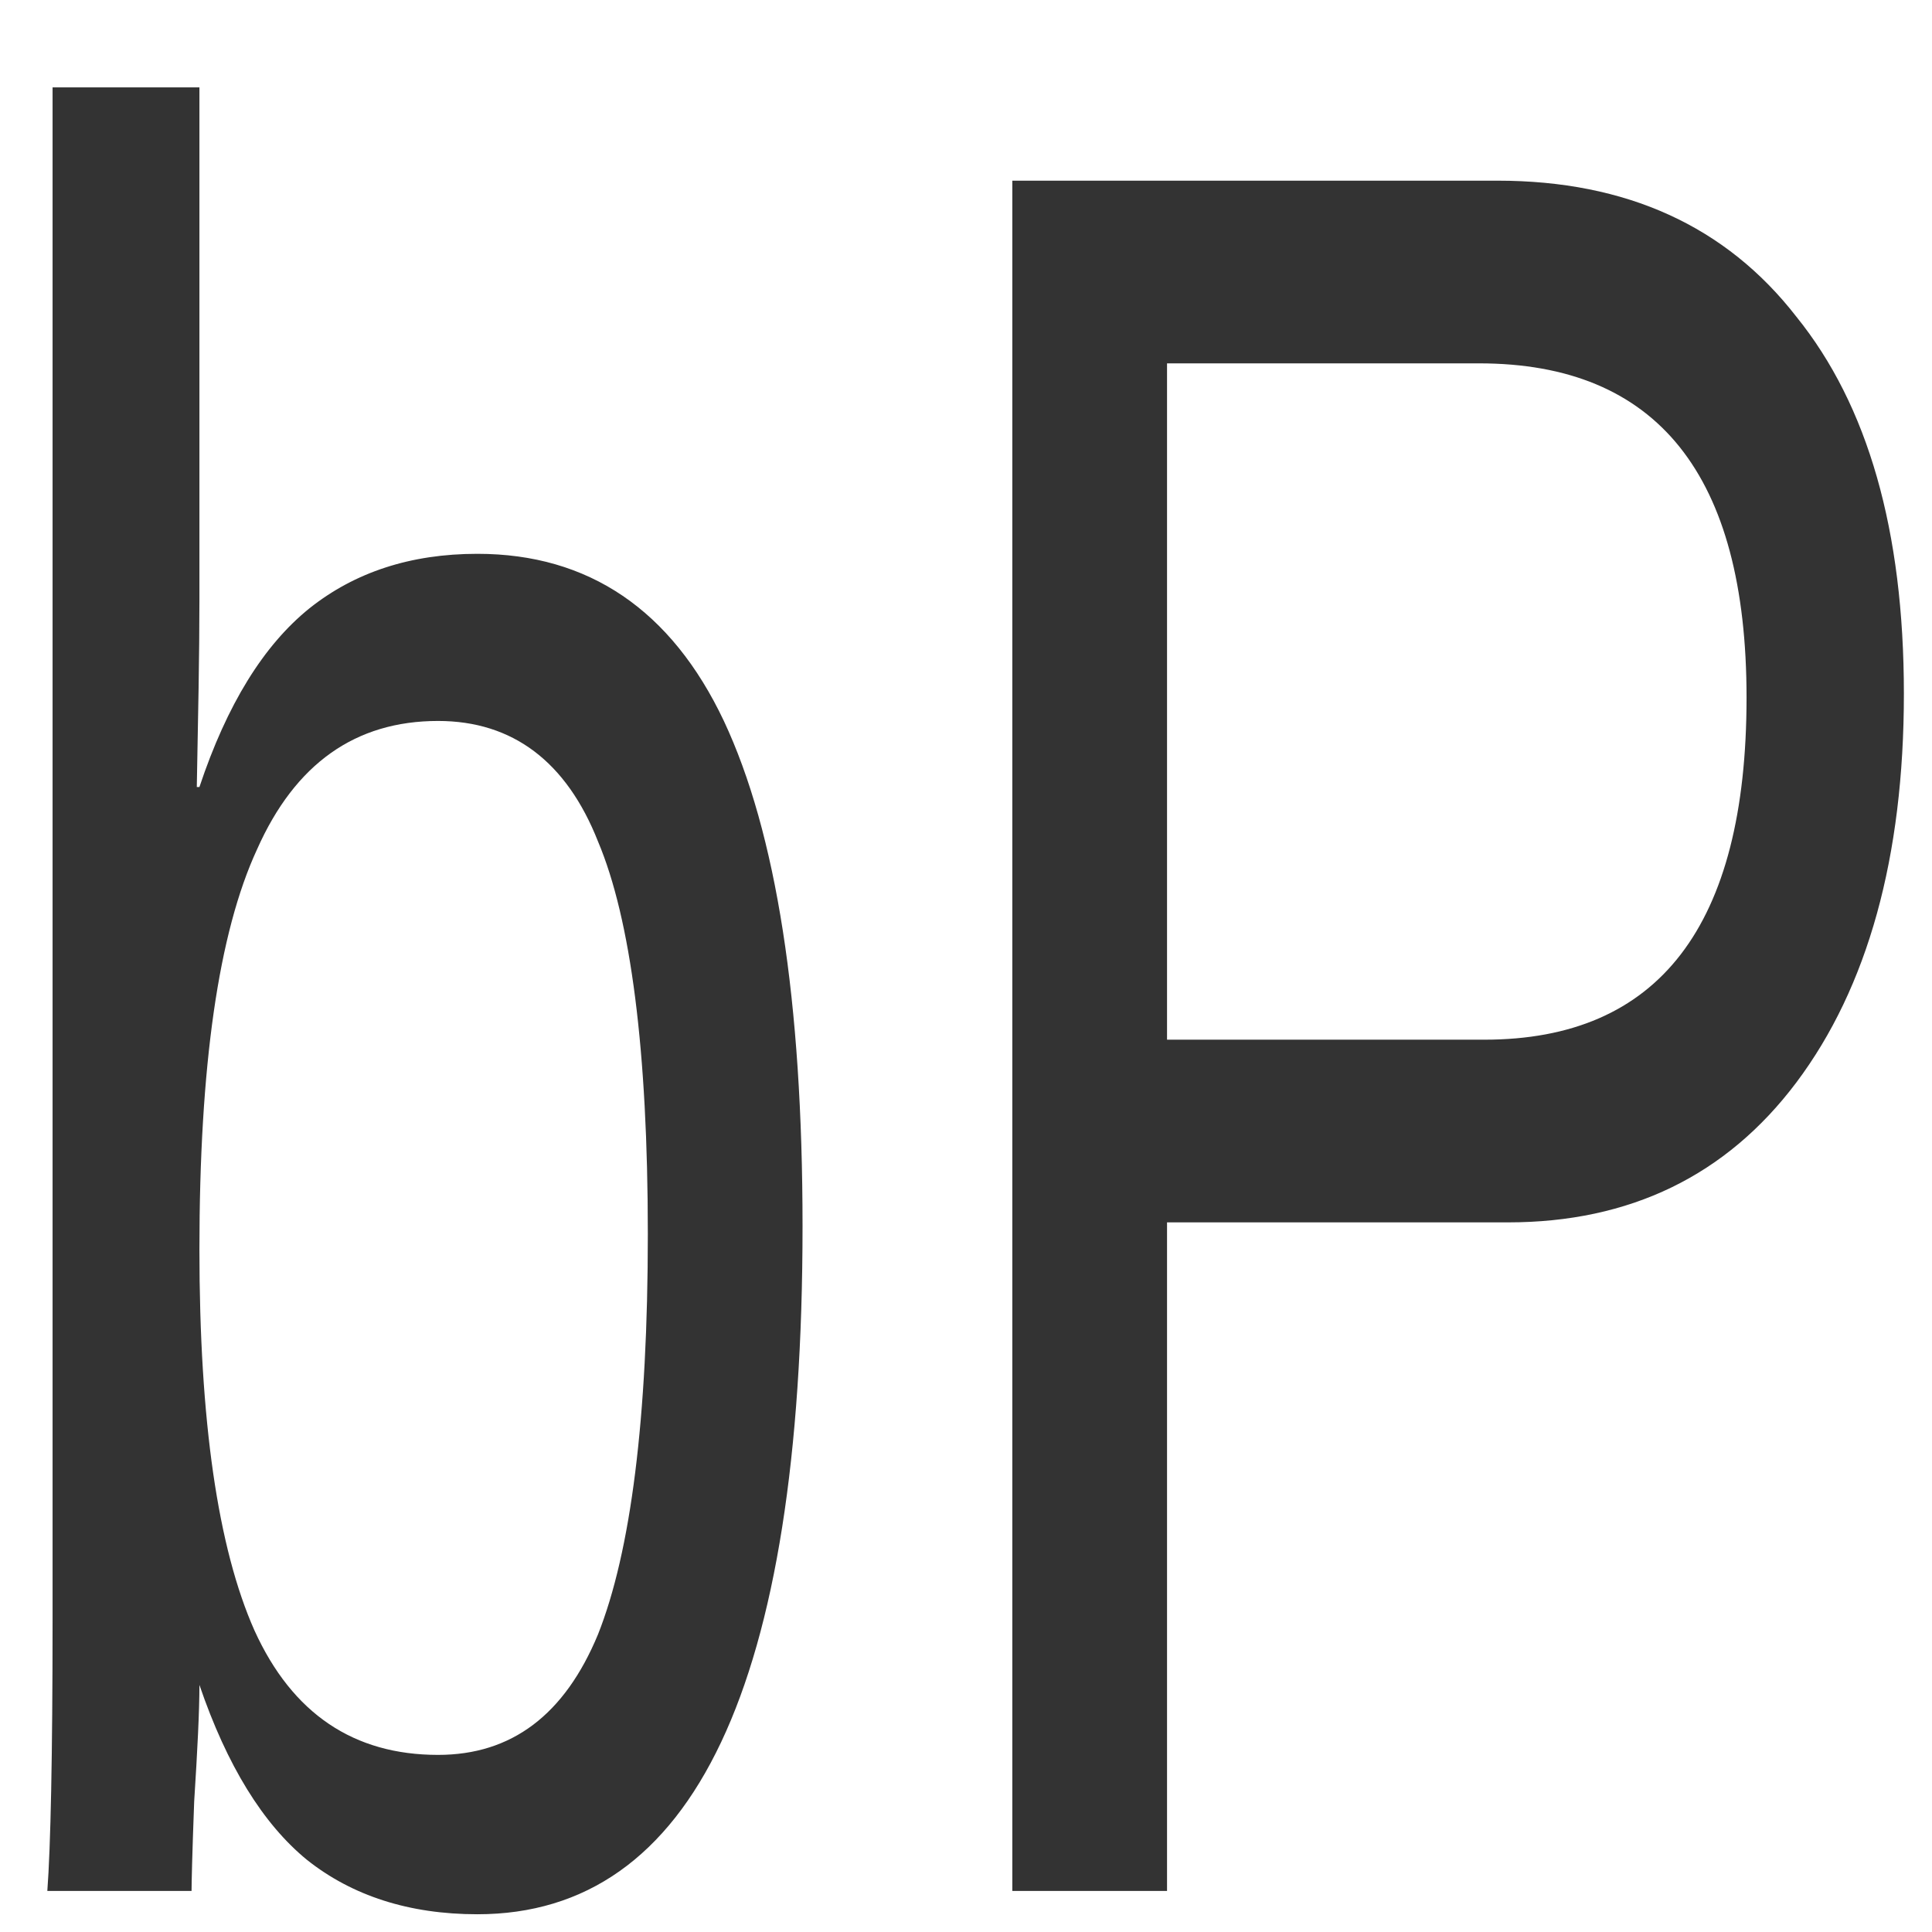
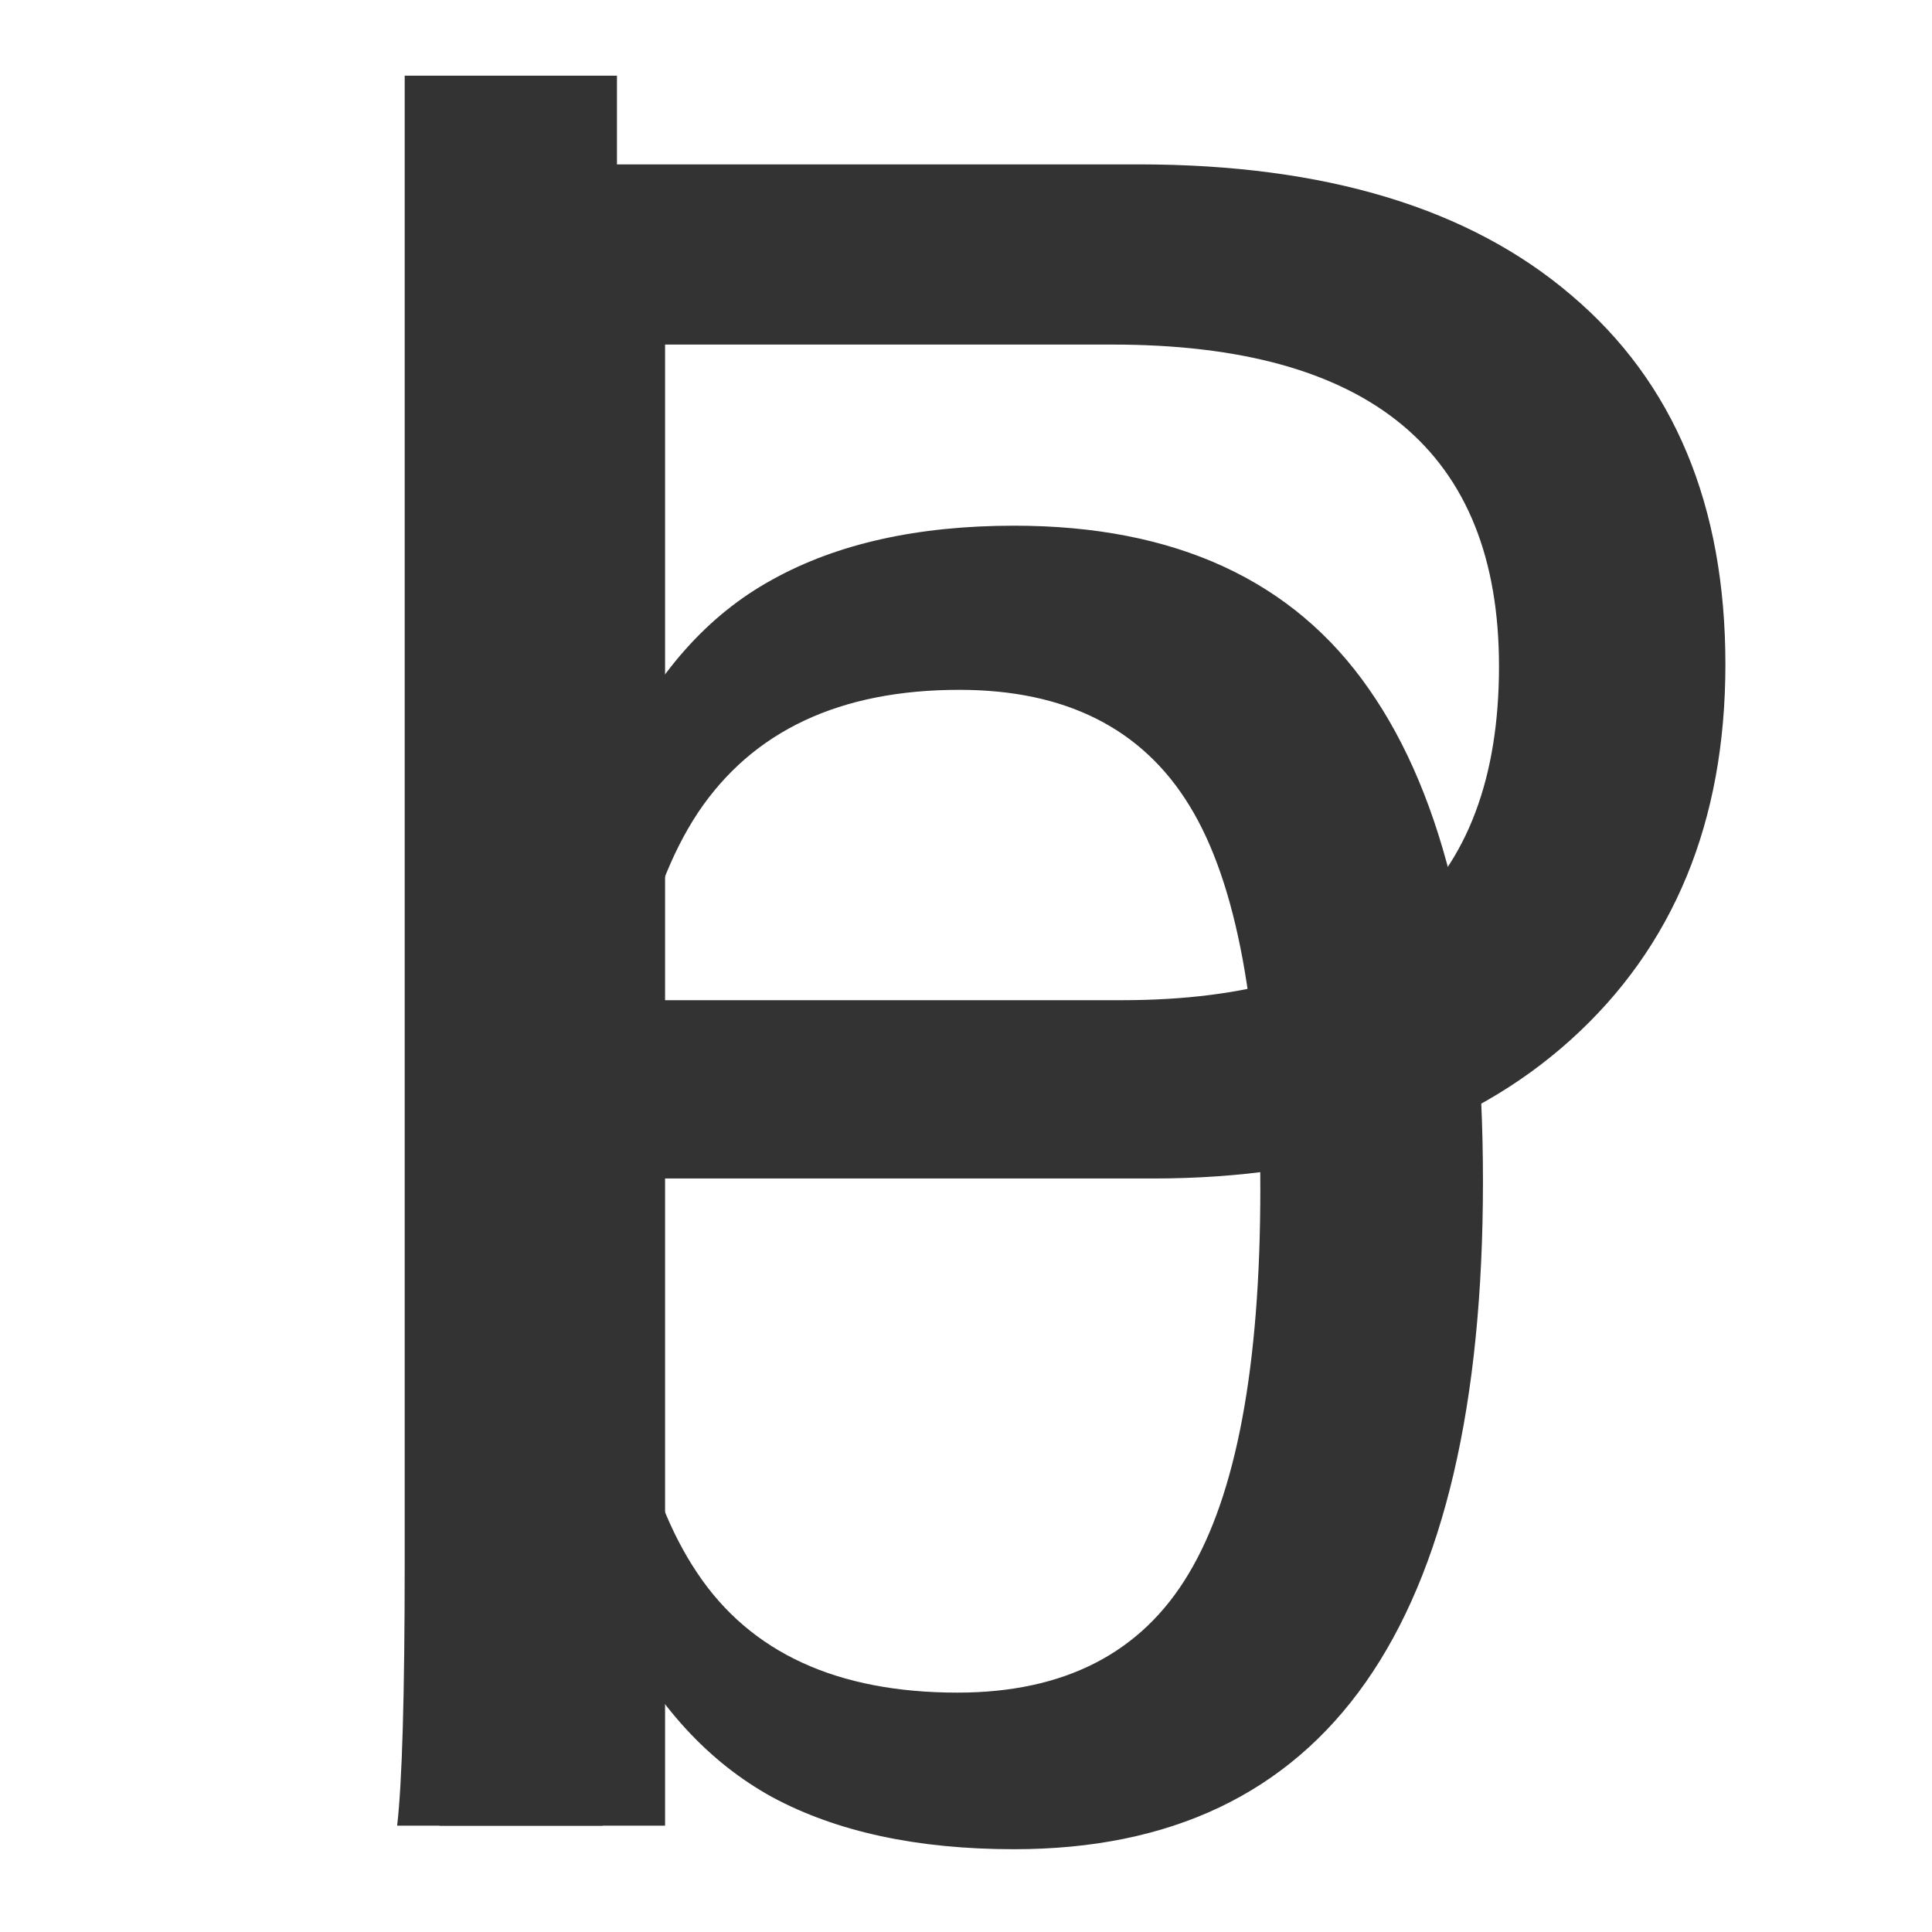
<svg xmlns="http://www.w3.org/2000/svg" xmlns:ns1="https://boxy-svg.com" viewBox="0 0 32 32" width="16px" height="16px">
-   <text style="white-space: pre; fill: rgb(51, 51, 51); font-family: Arial, sans-serif; font-size: 10px;" x="13.909" y="15.146" transform="matrix(2.779695, 0, 0, 4.120352, -39.66278, -31.09706)" ns1:origin="0.5 0.480595">bP</text>
+   <text style="fill: rgb(51, 51, 51); font-family: Arial, sans-serif; font-size: 40px; white-space: pre;" x="4" y="30.238" ns1:origin="0.091835 0.145444">b</text>
+   <text style="fill: rgb(51, 51, 51); font-family: Arial, sans-serif; font-size: 40px; white-space: pre;" x="4" y="30.238" ns1:origin="0 -0.000009">P</text>
</svg>
